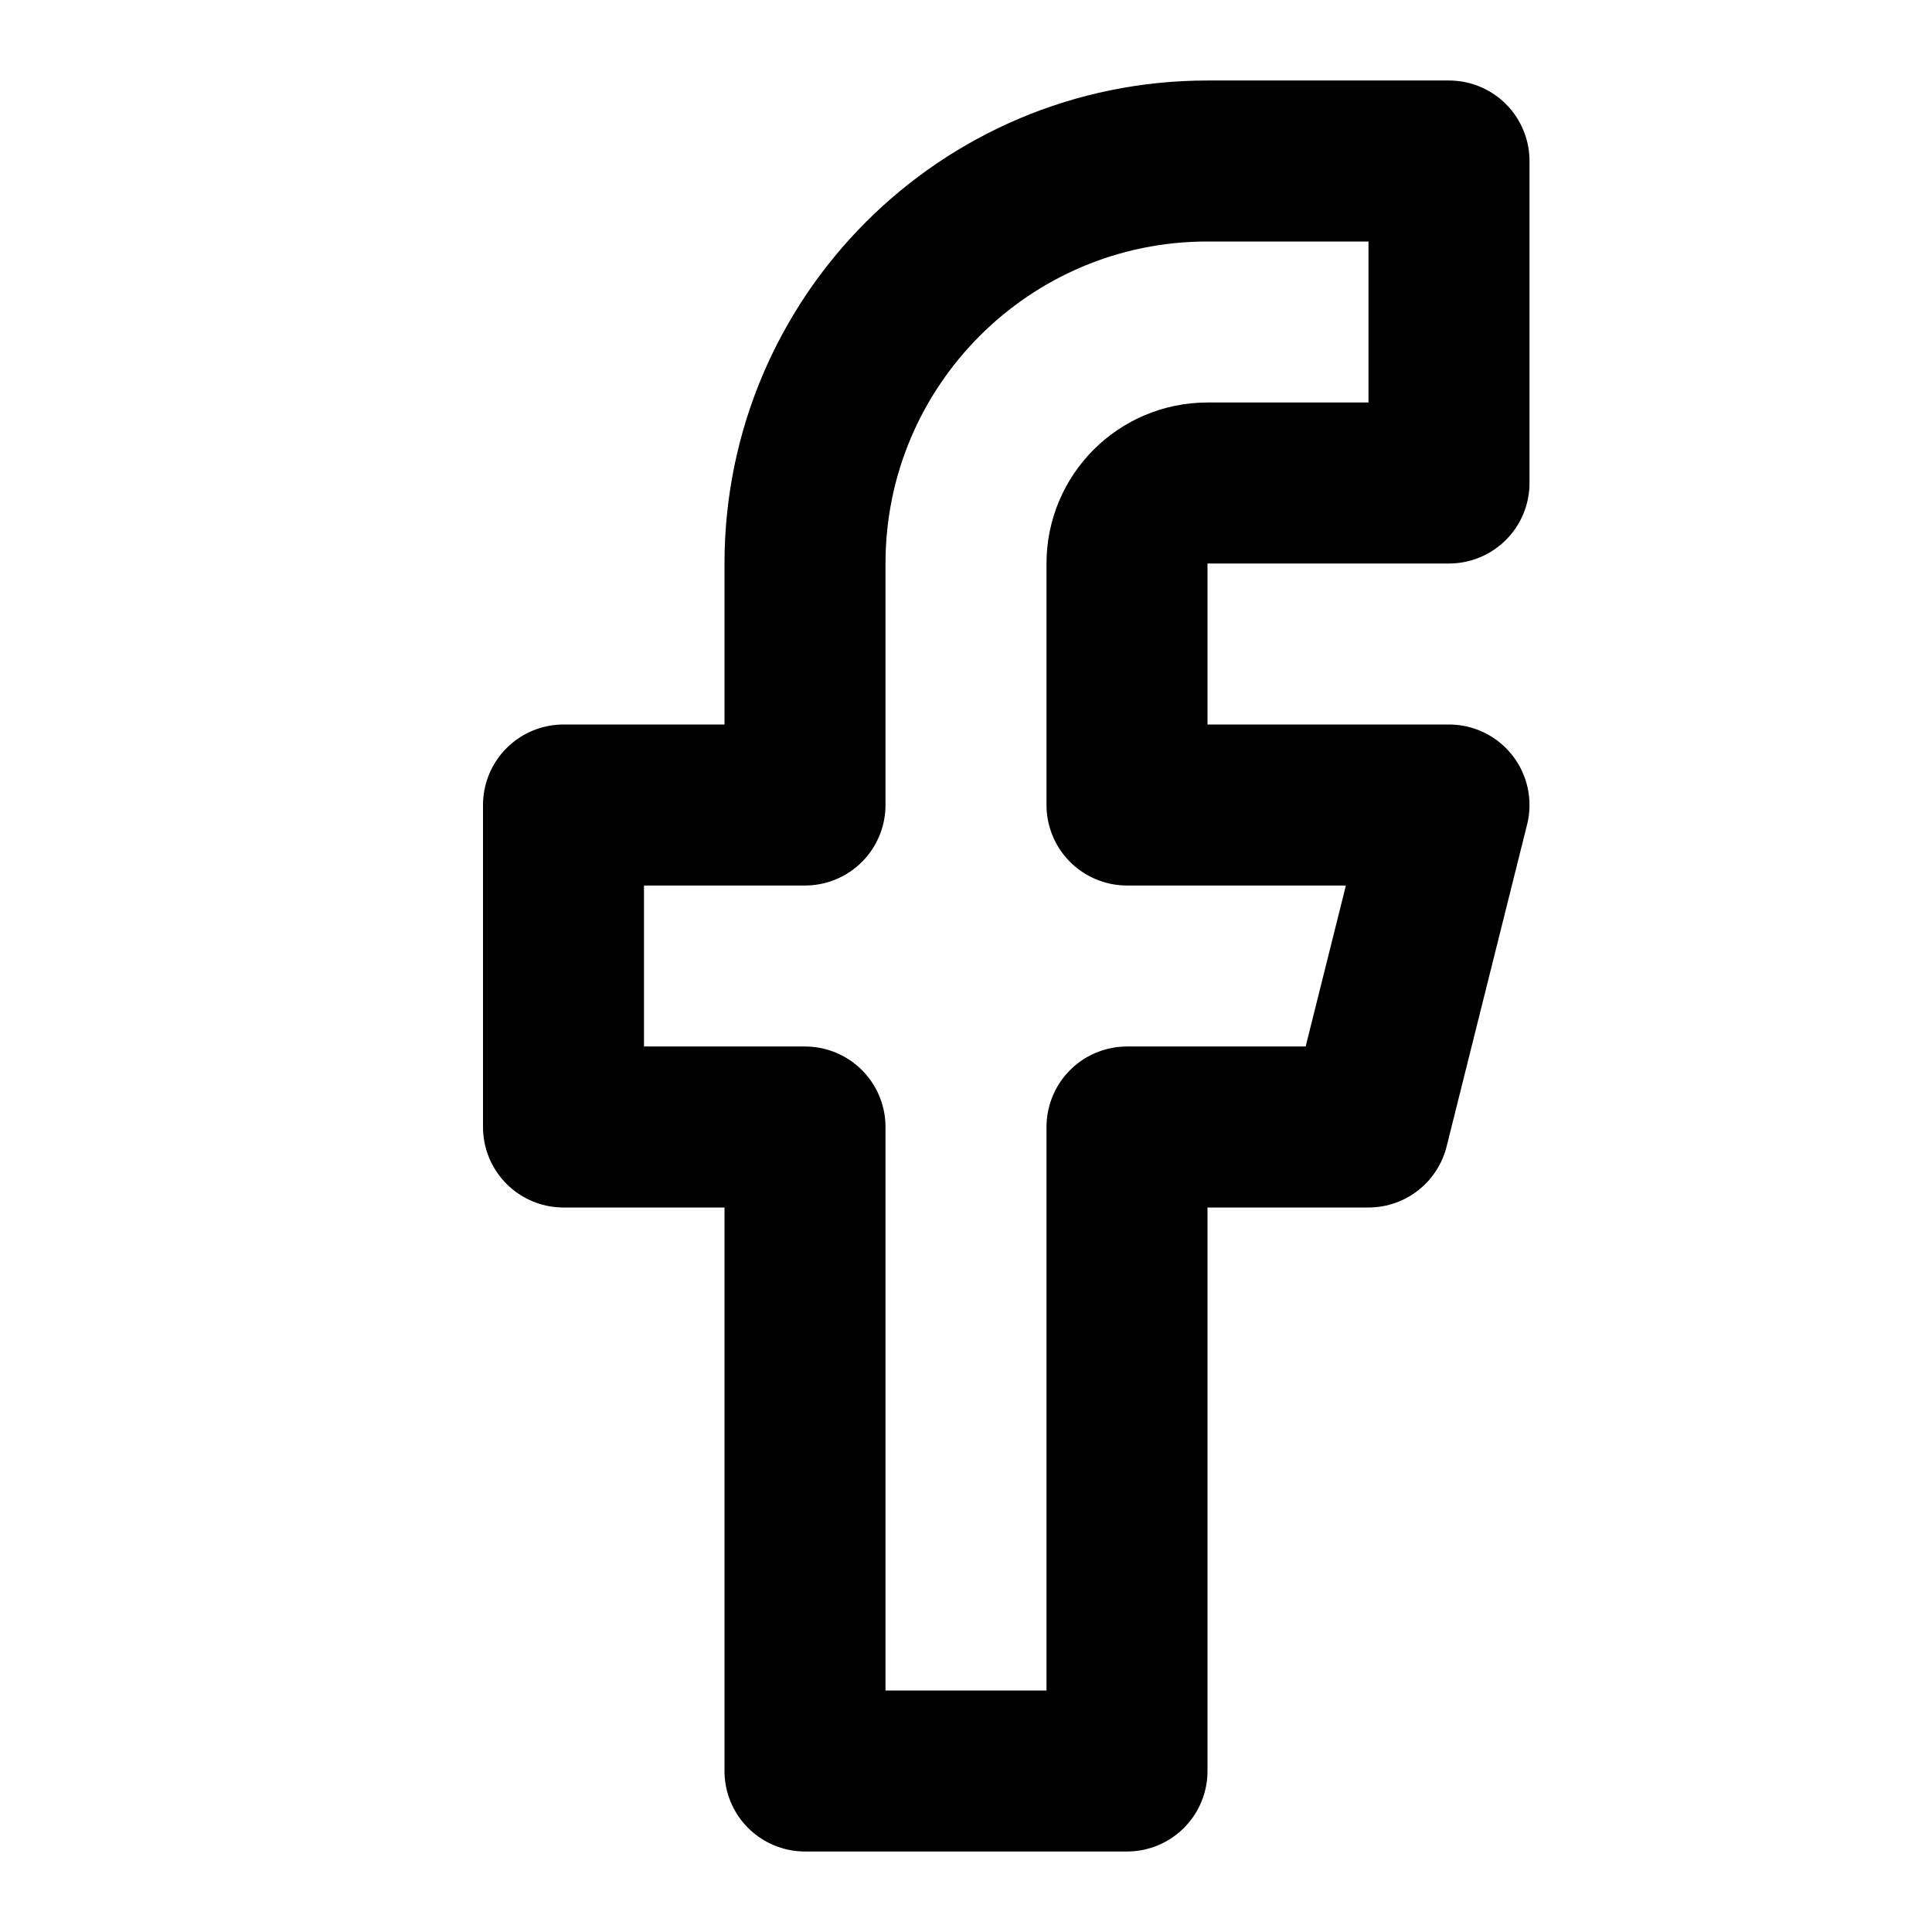
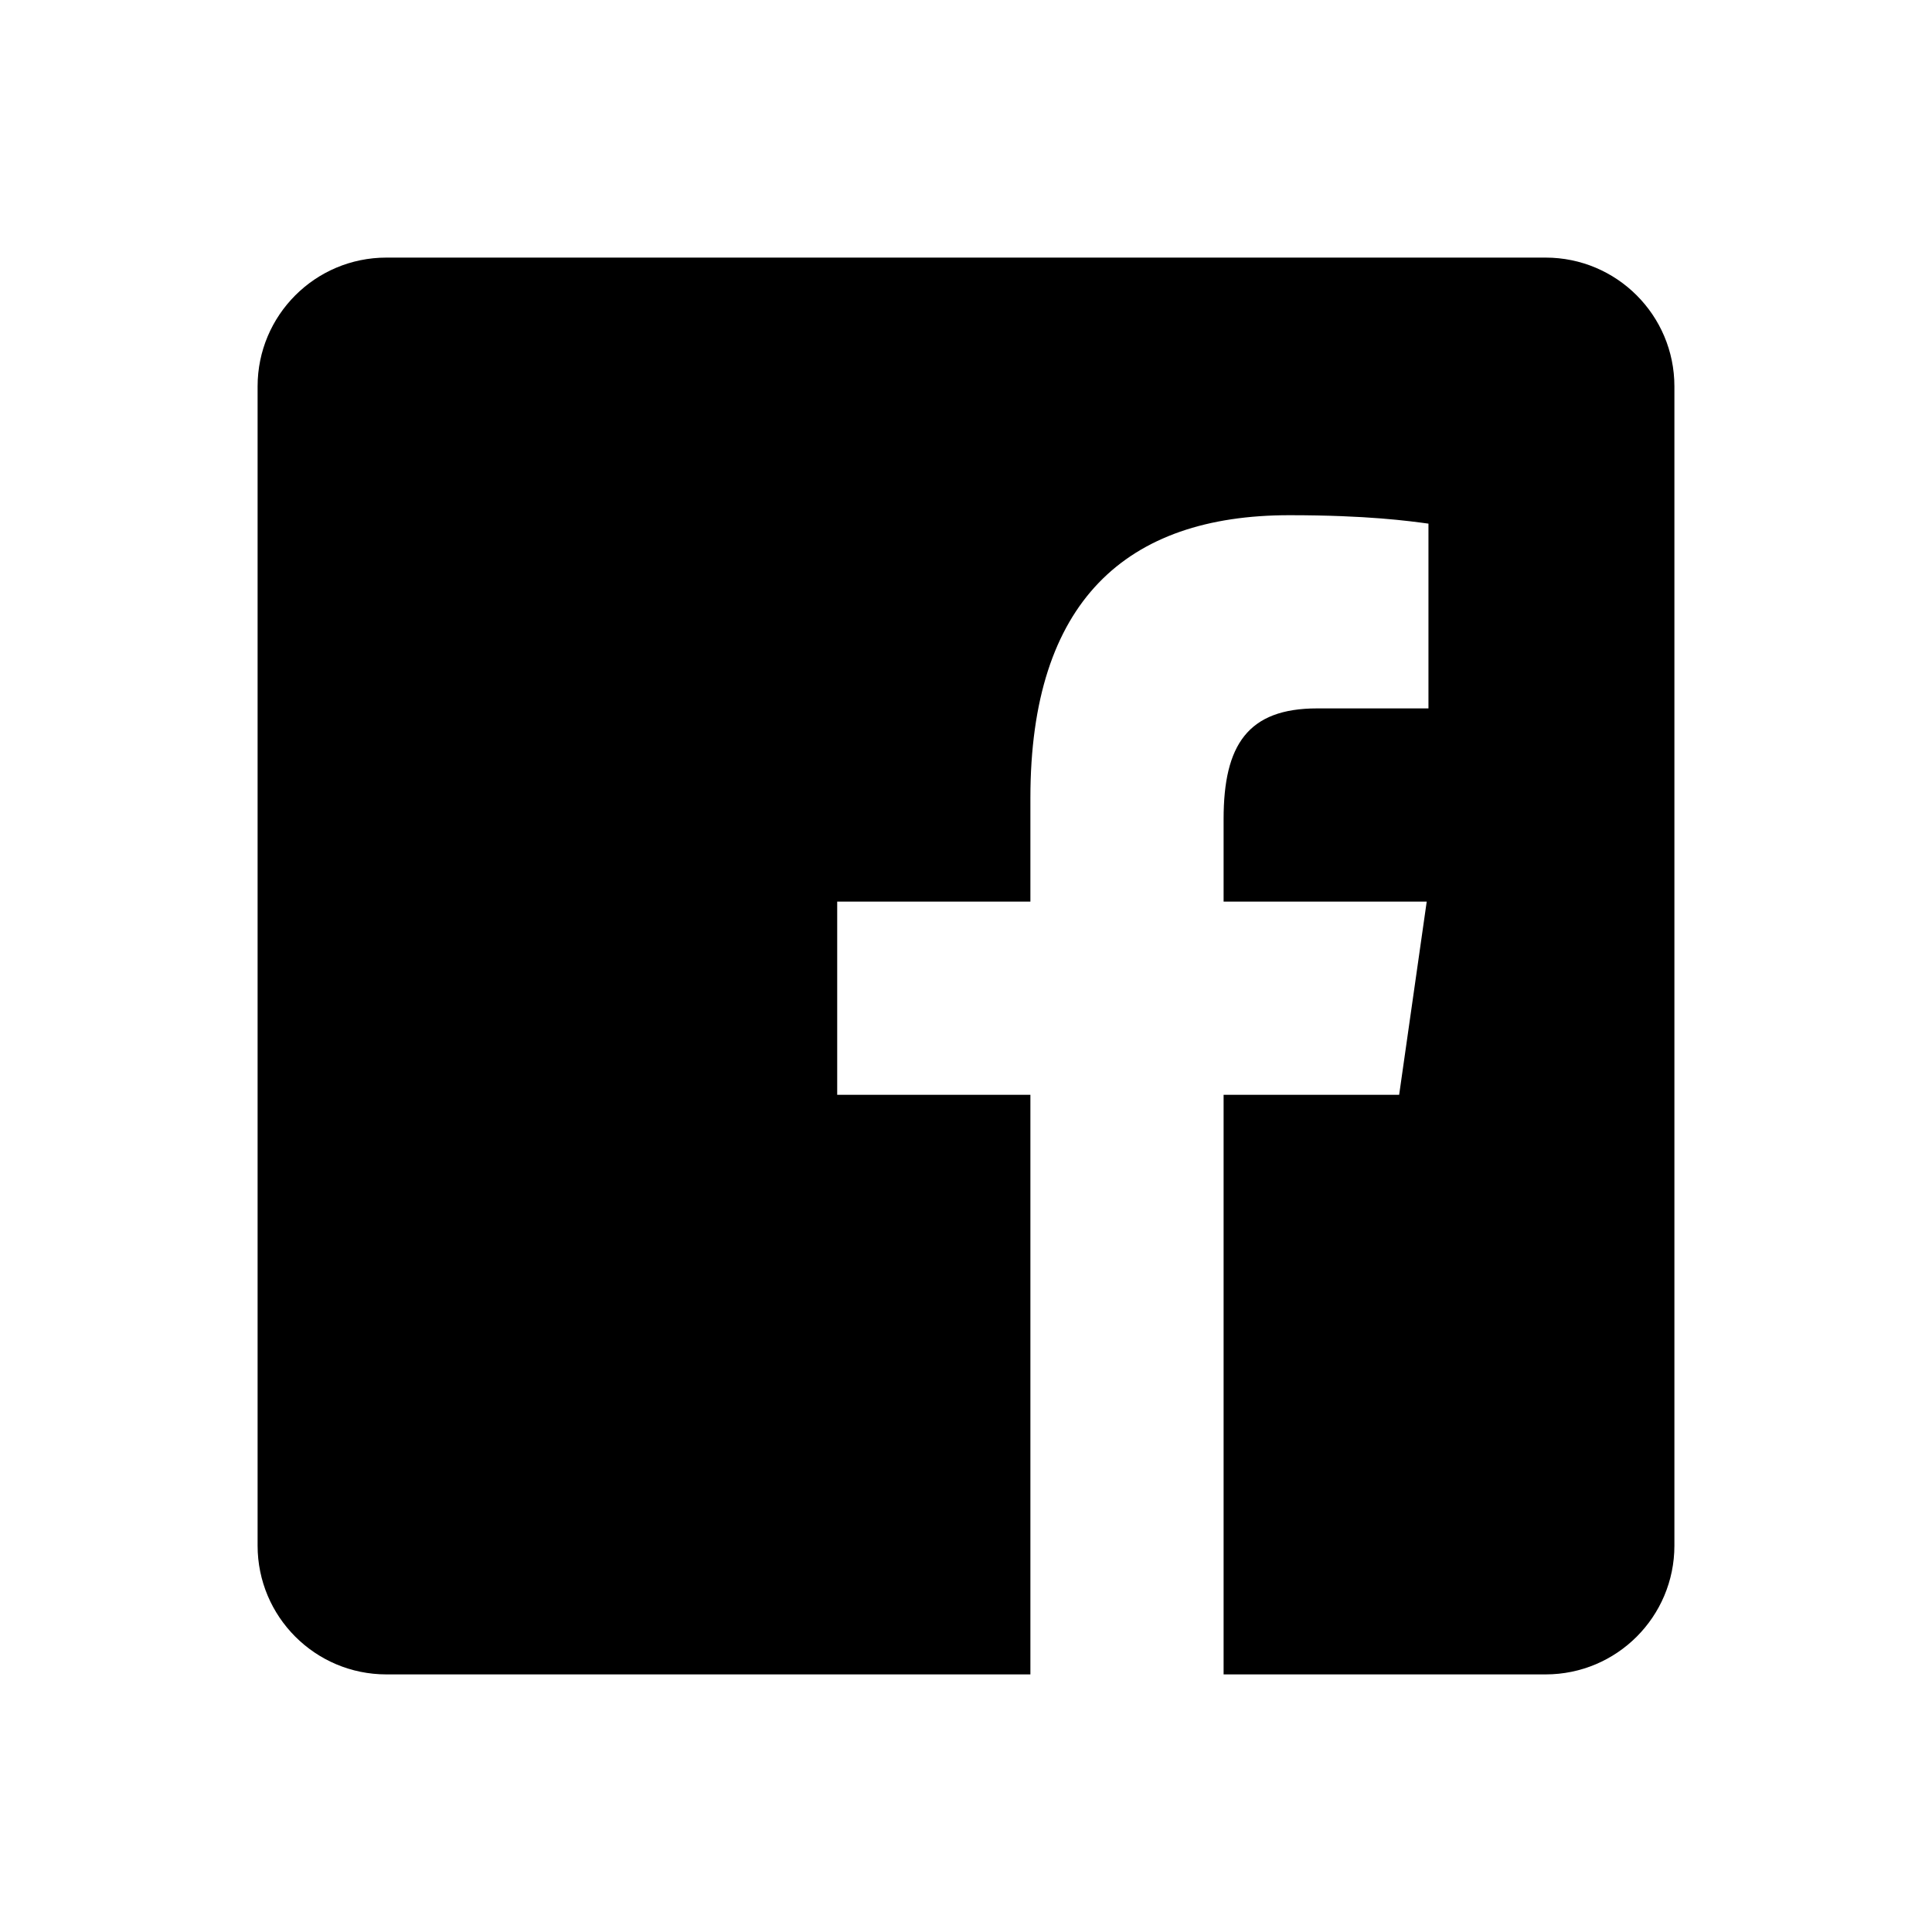
- <svg xmlns="http://www.w3.org/2000/svg" width="24" height="24" viewBox="0 0 24 24" fill="none" stroke="currentColor" stroke-width="2" stroke-linecap="round" stroke-linejoin="round" class="feather feather-facebook">
-   <path d="M18 2h-3a5 5 0 0 0-5 5v3H7v4h3v8h4v-8h3l1-4h-4V7a1 1 0 0 1 1-1h3z" />
+ <svg xmlns="http://www.w3.org/2000/svg" fill="#000000" viewBox="0 0 30 30" width="30px" height="30px">
+   <path d="M24,4H6C4.895,4,4,4.895,4,6v18c0,1.105,0.895,2,2,2h10v-9h-3v-3h3v-1.611C16,9.339,17.486,8,20.021,8 c1.214,0,1.856,0.09,2.16,0.131V11h-1.729C19.376,11,19,11.568,19,12.718V14h3.154l-0.428,3H19v9h5c1.105,0,2-0.895,2-2V6 C26,4.895,25.104,4,24,4z" />
</svg>
